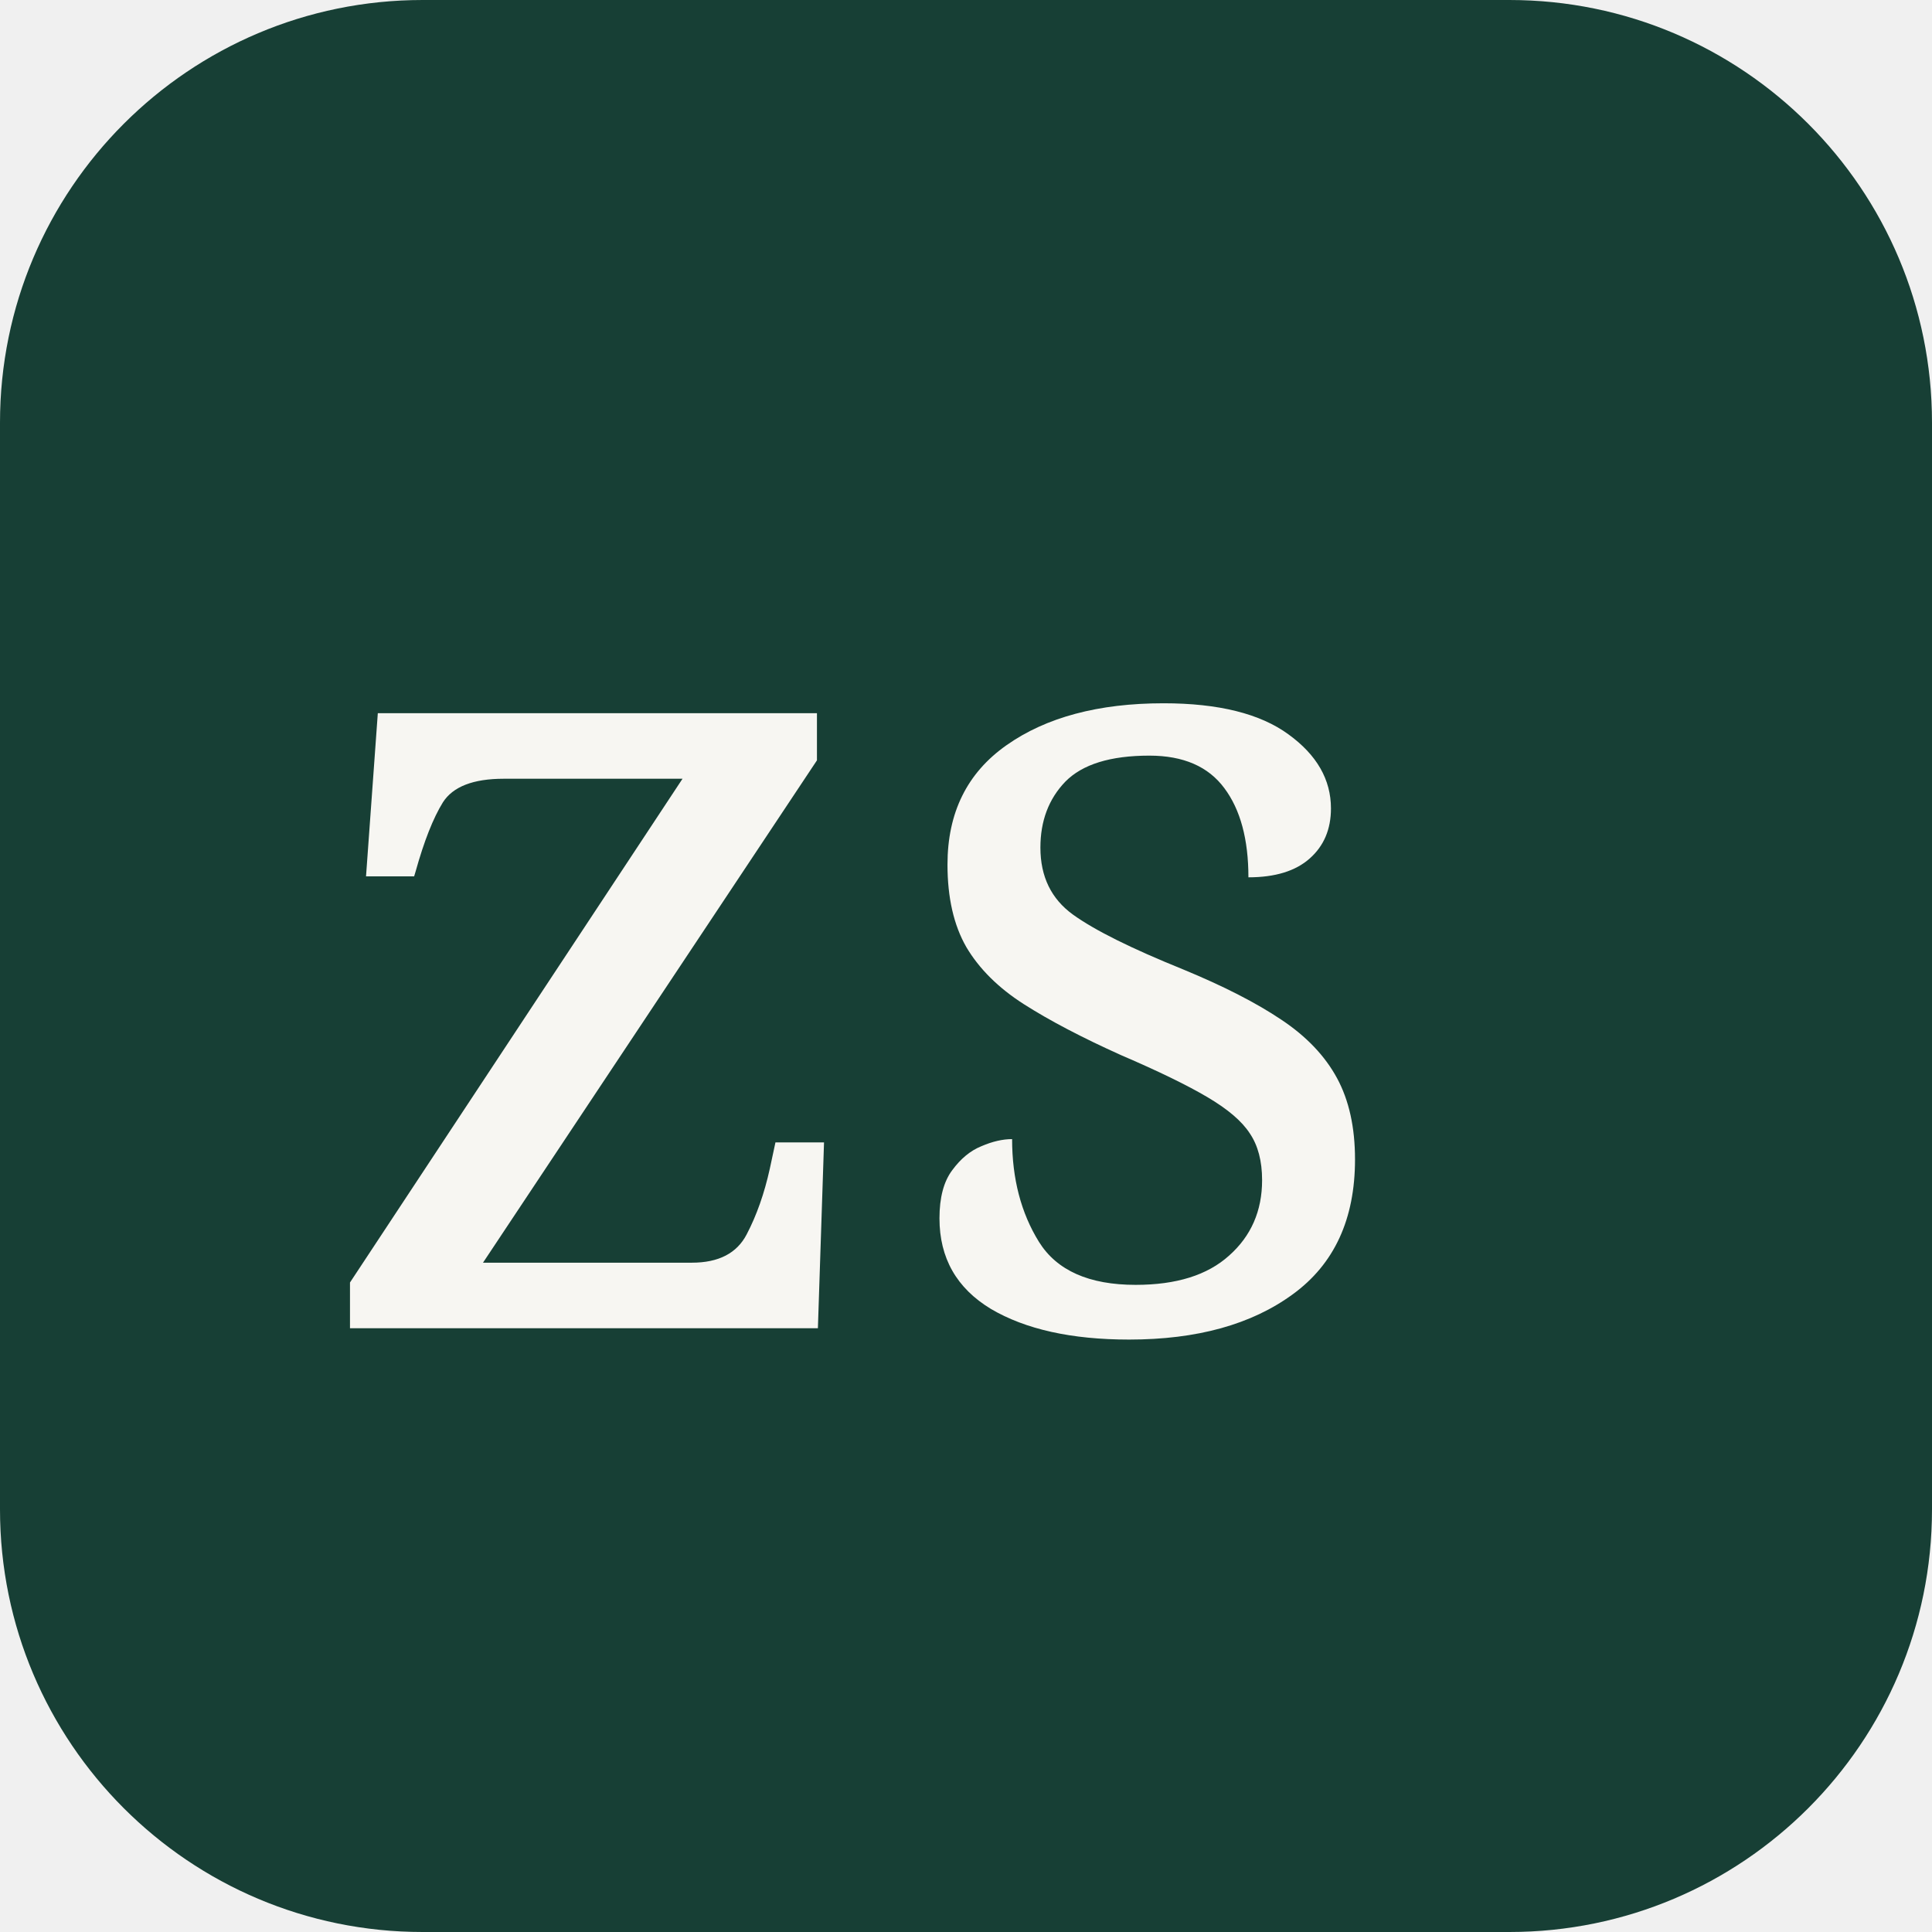
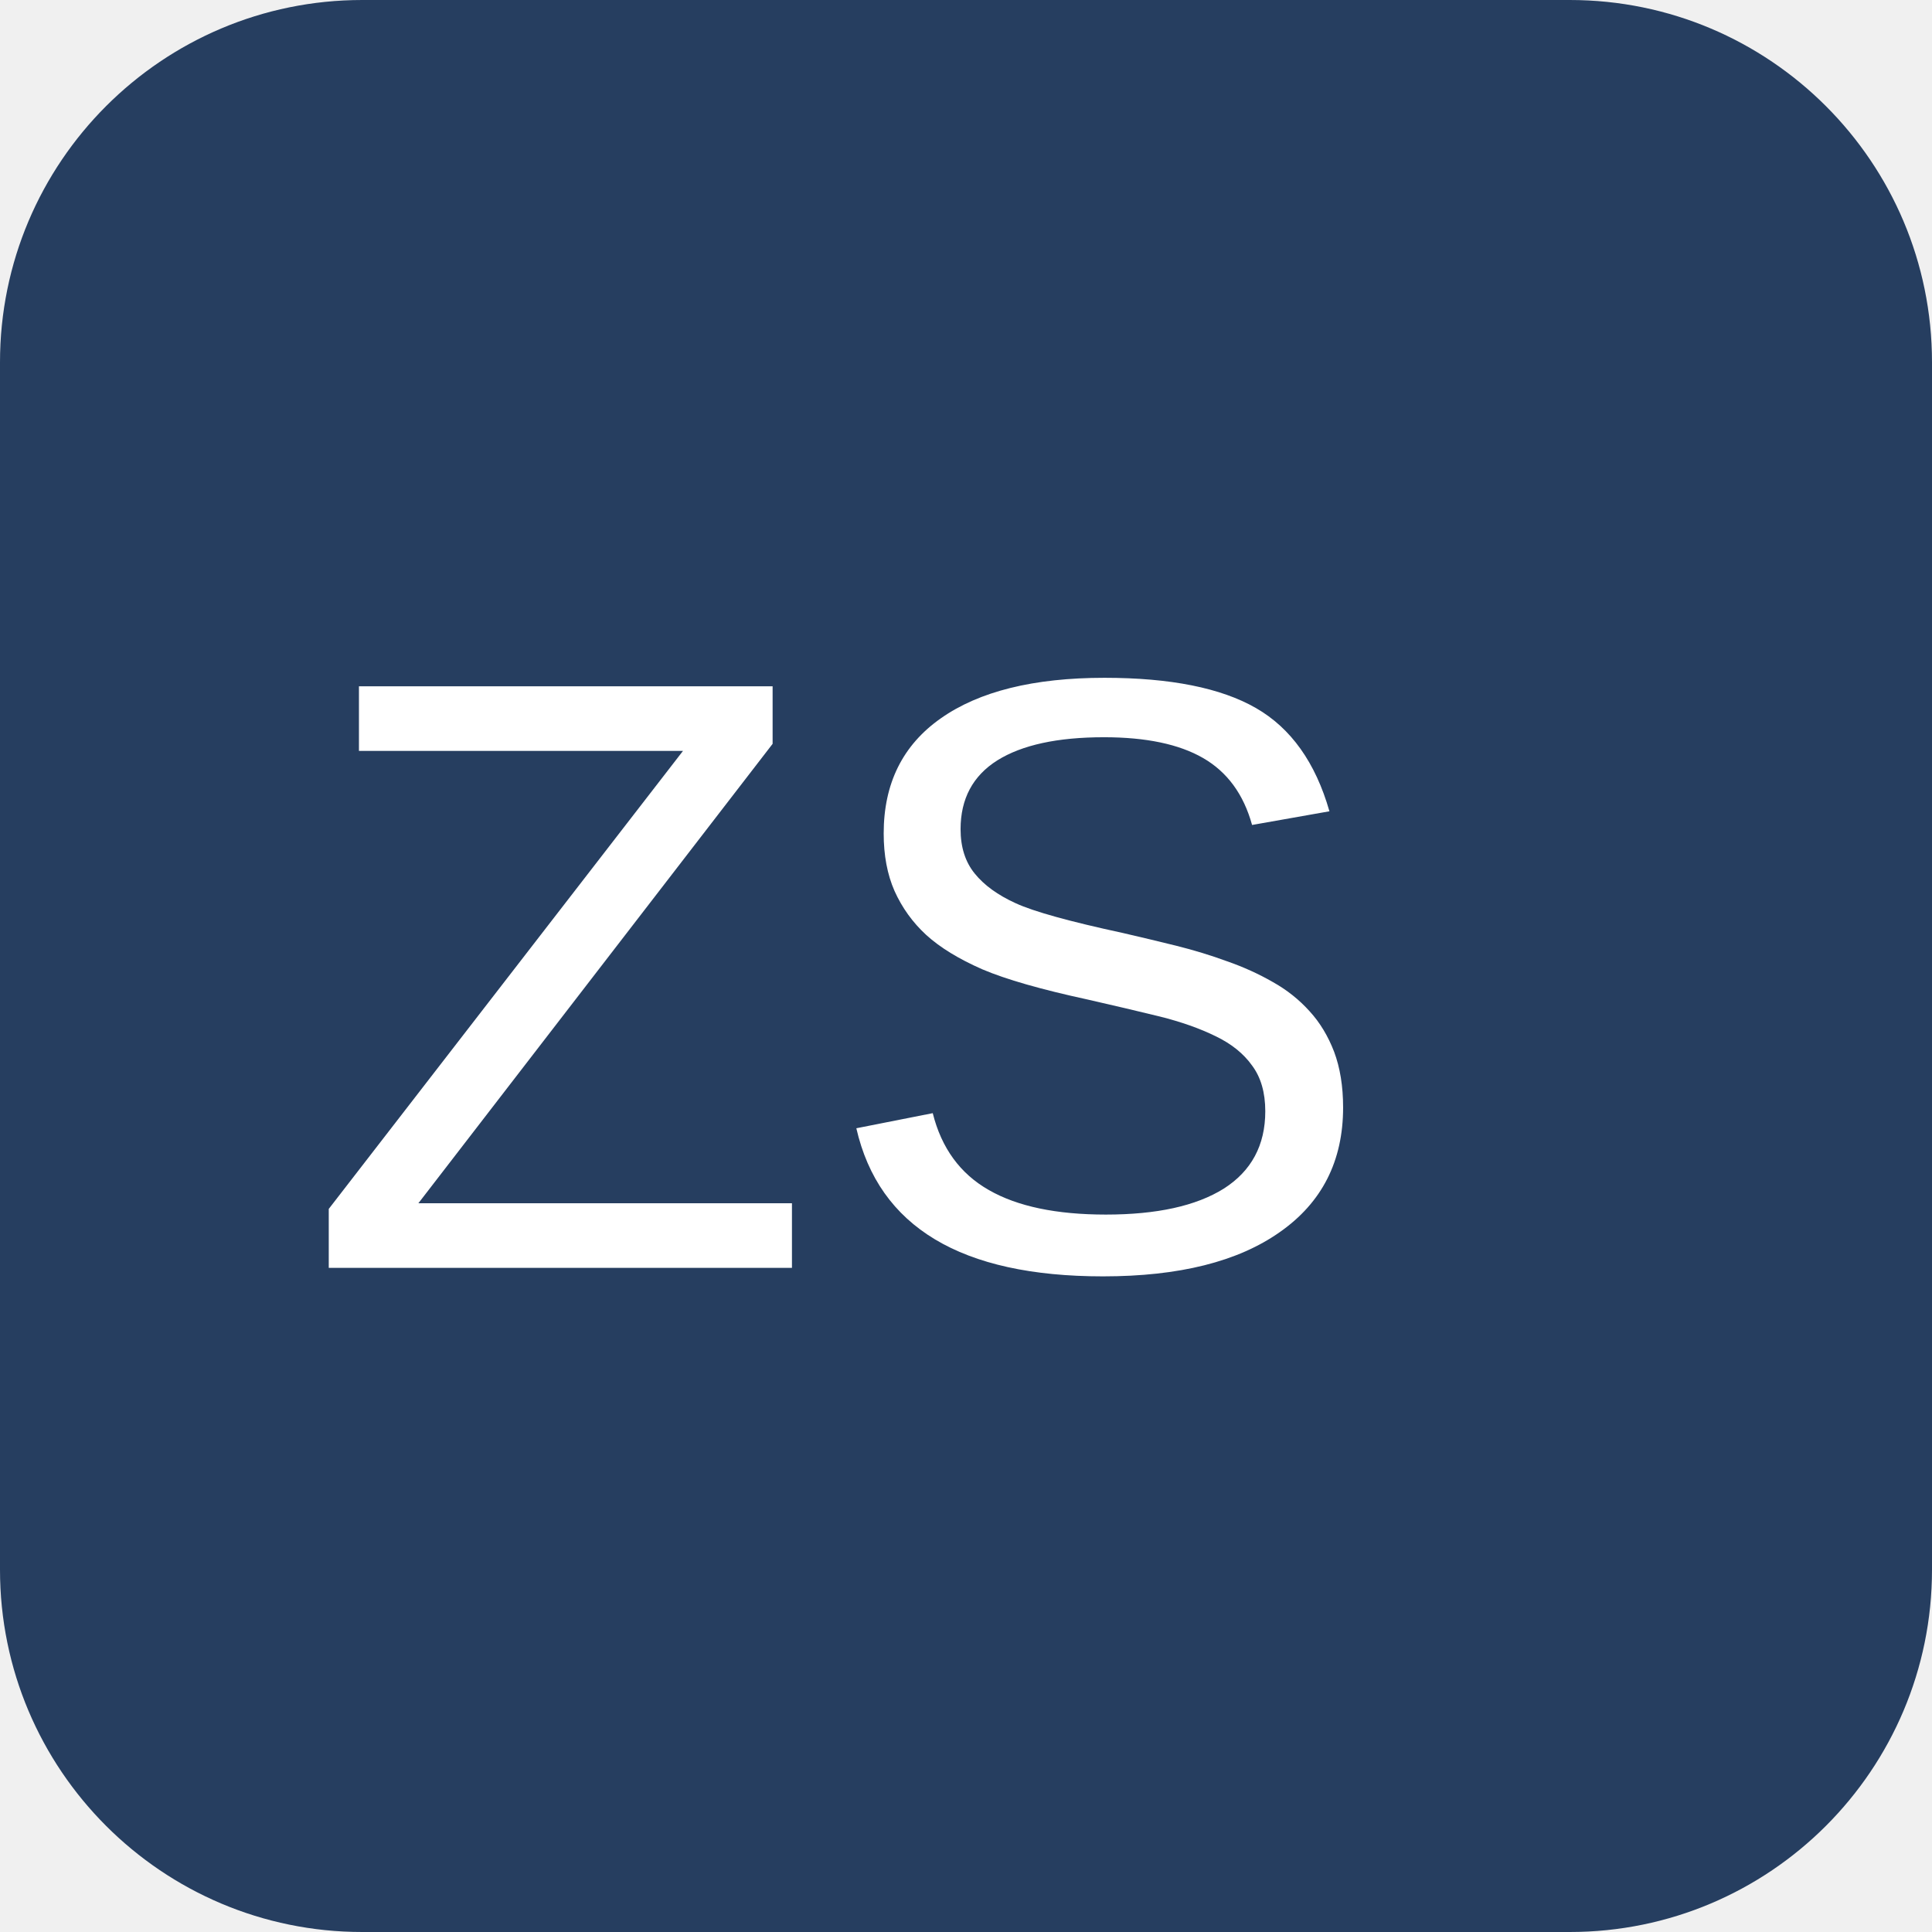
<svg xmlns="http://www.w3.org/2000/svg" viewBox="0 0 64 64">
-   <rect width="64" height="64" rx="14" fill="#173f35" />
-   <text x="10" y="44" font-family="Georgia,serif" font-size="38" fill="#f7f6f2">zs</text>
+   <rect width="64" height="64" rx="12" fill="#263e60" />
+   <text x="10" y="42" font-family="Arial,sans-serif" font-size="28" fill="white">ZS</text>
</svg>
